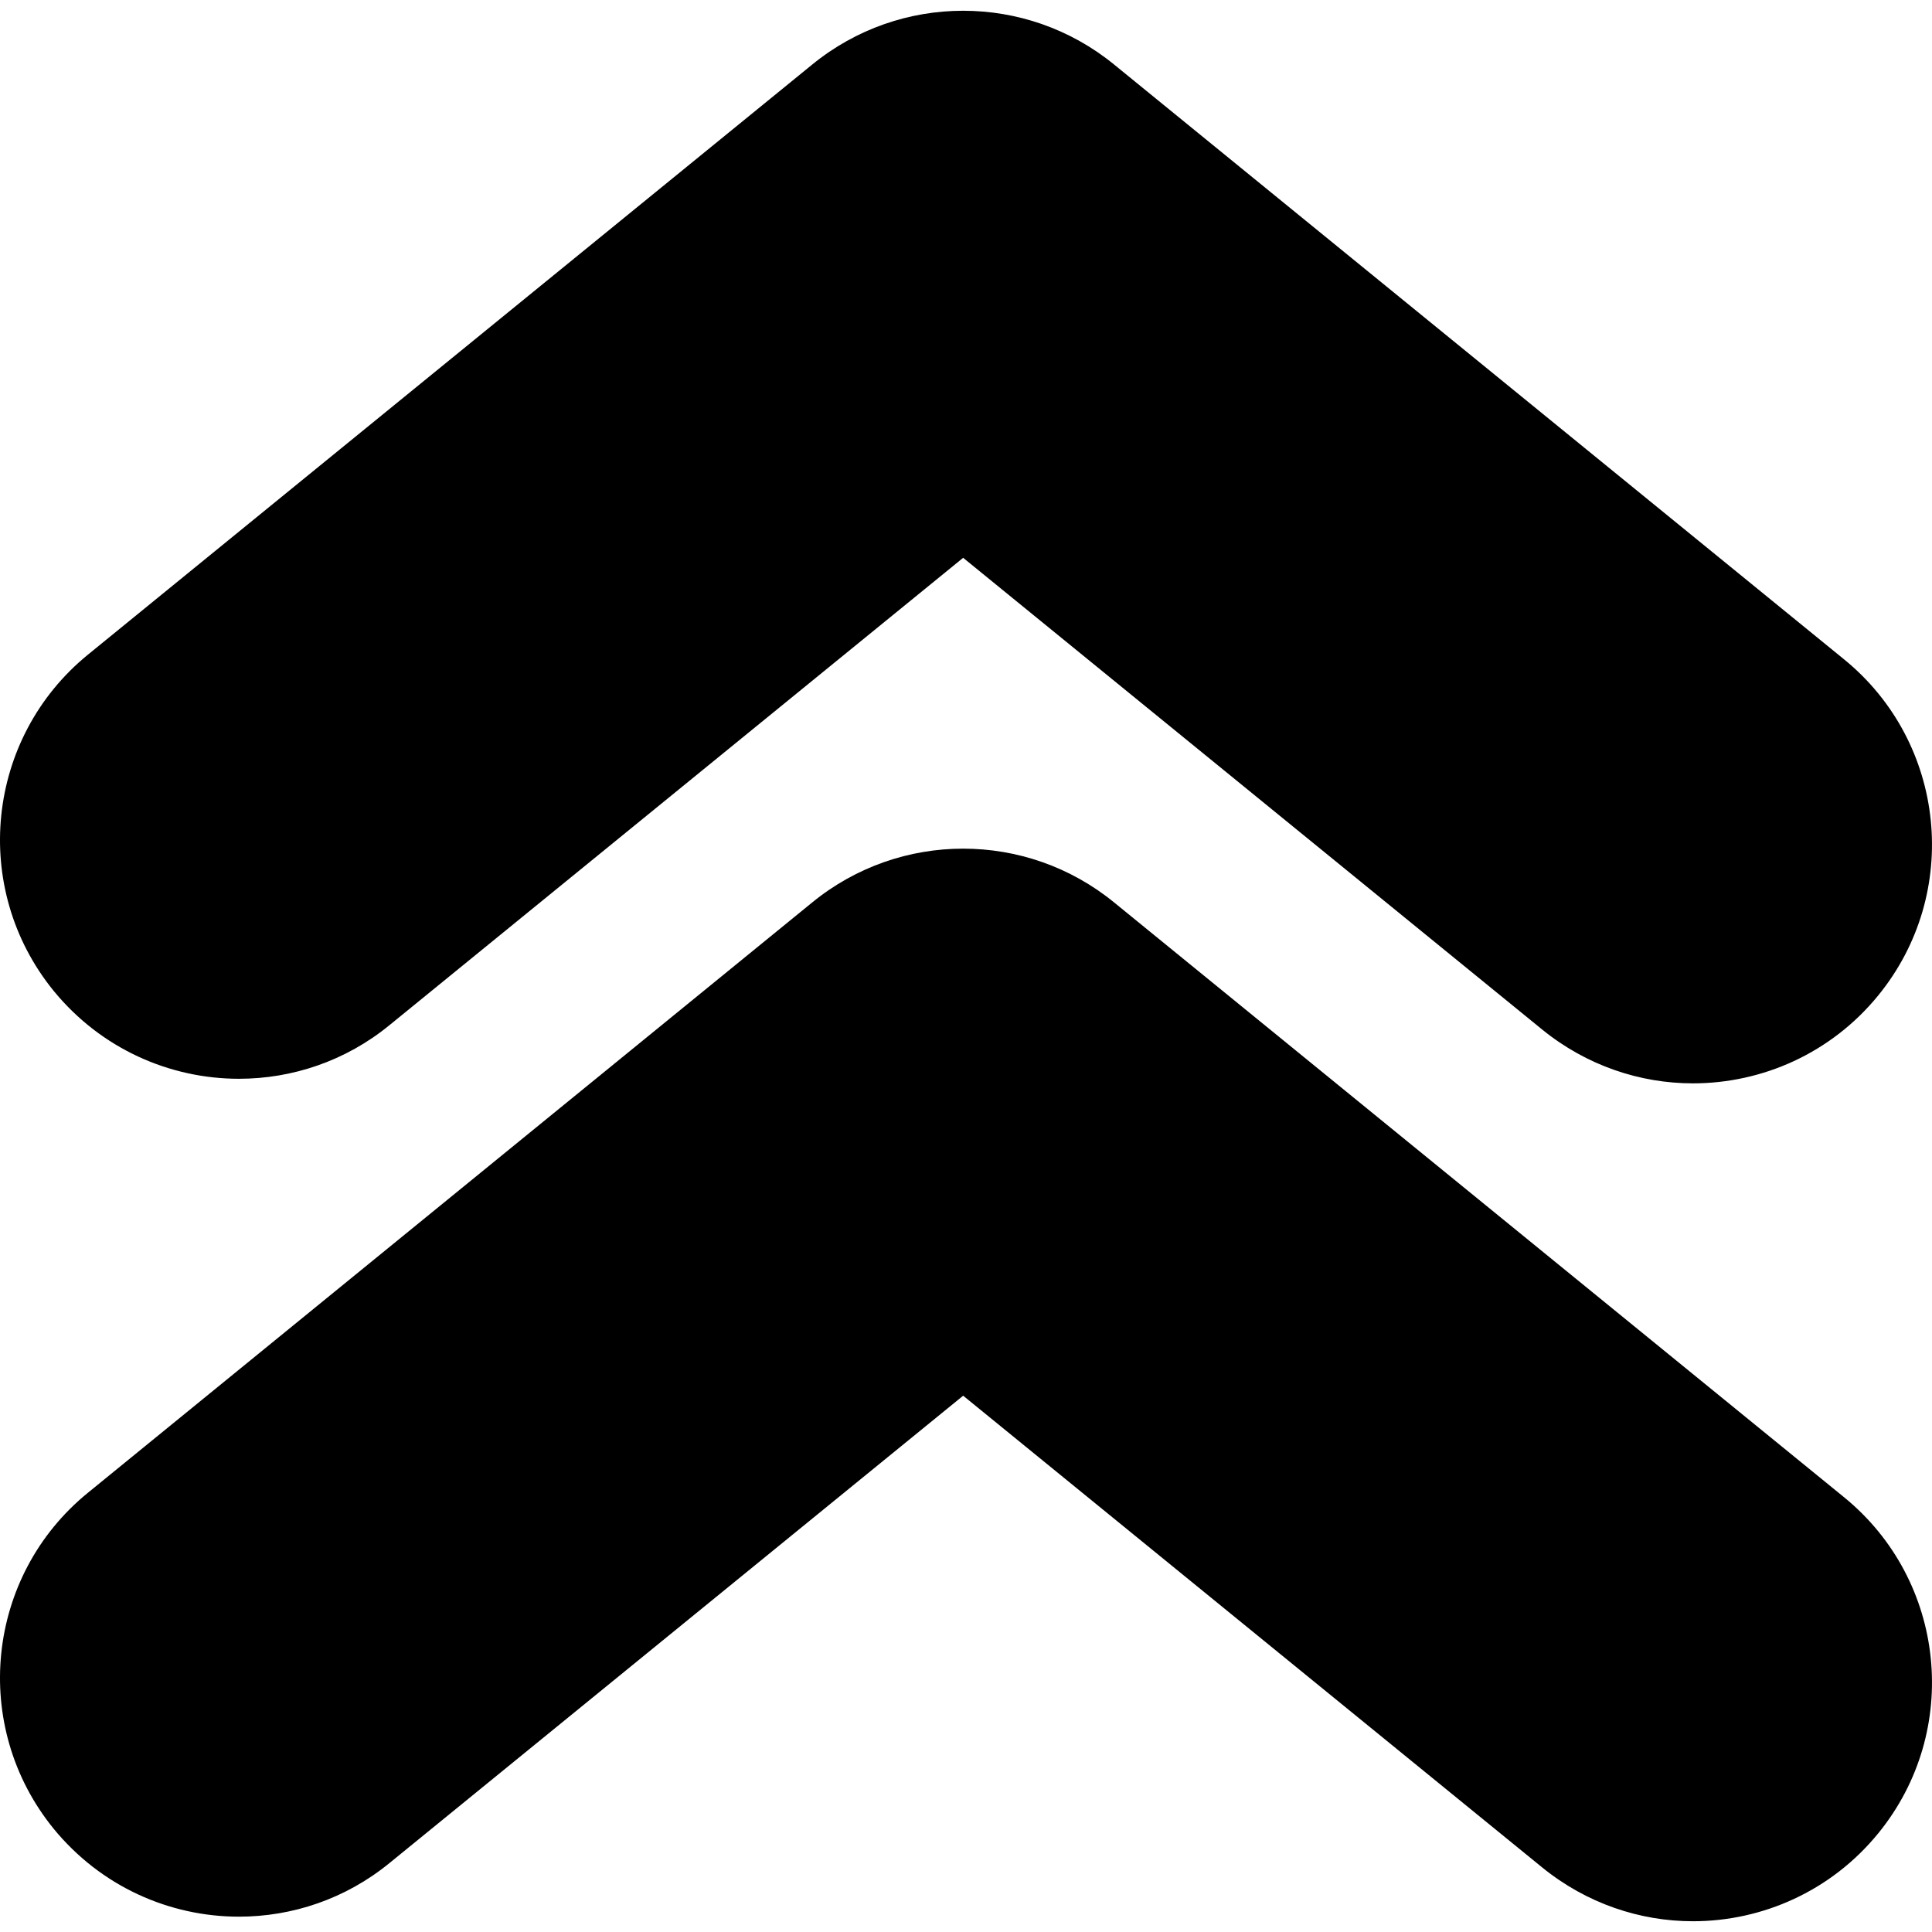
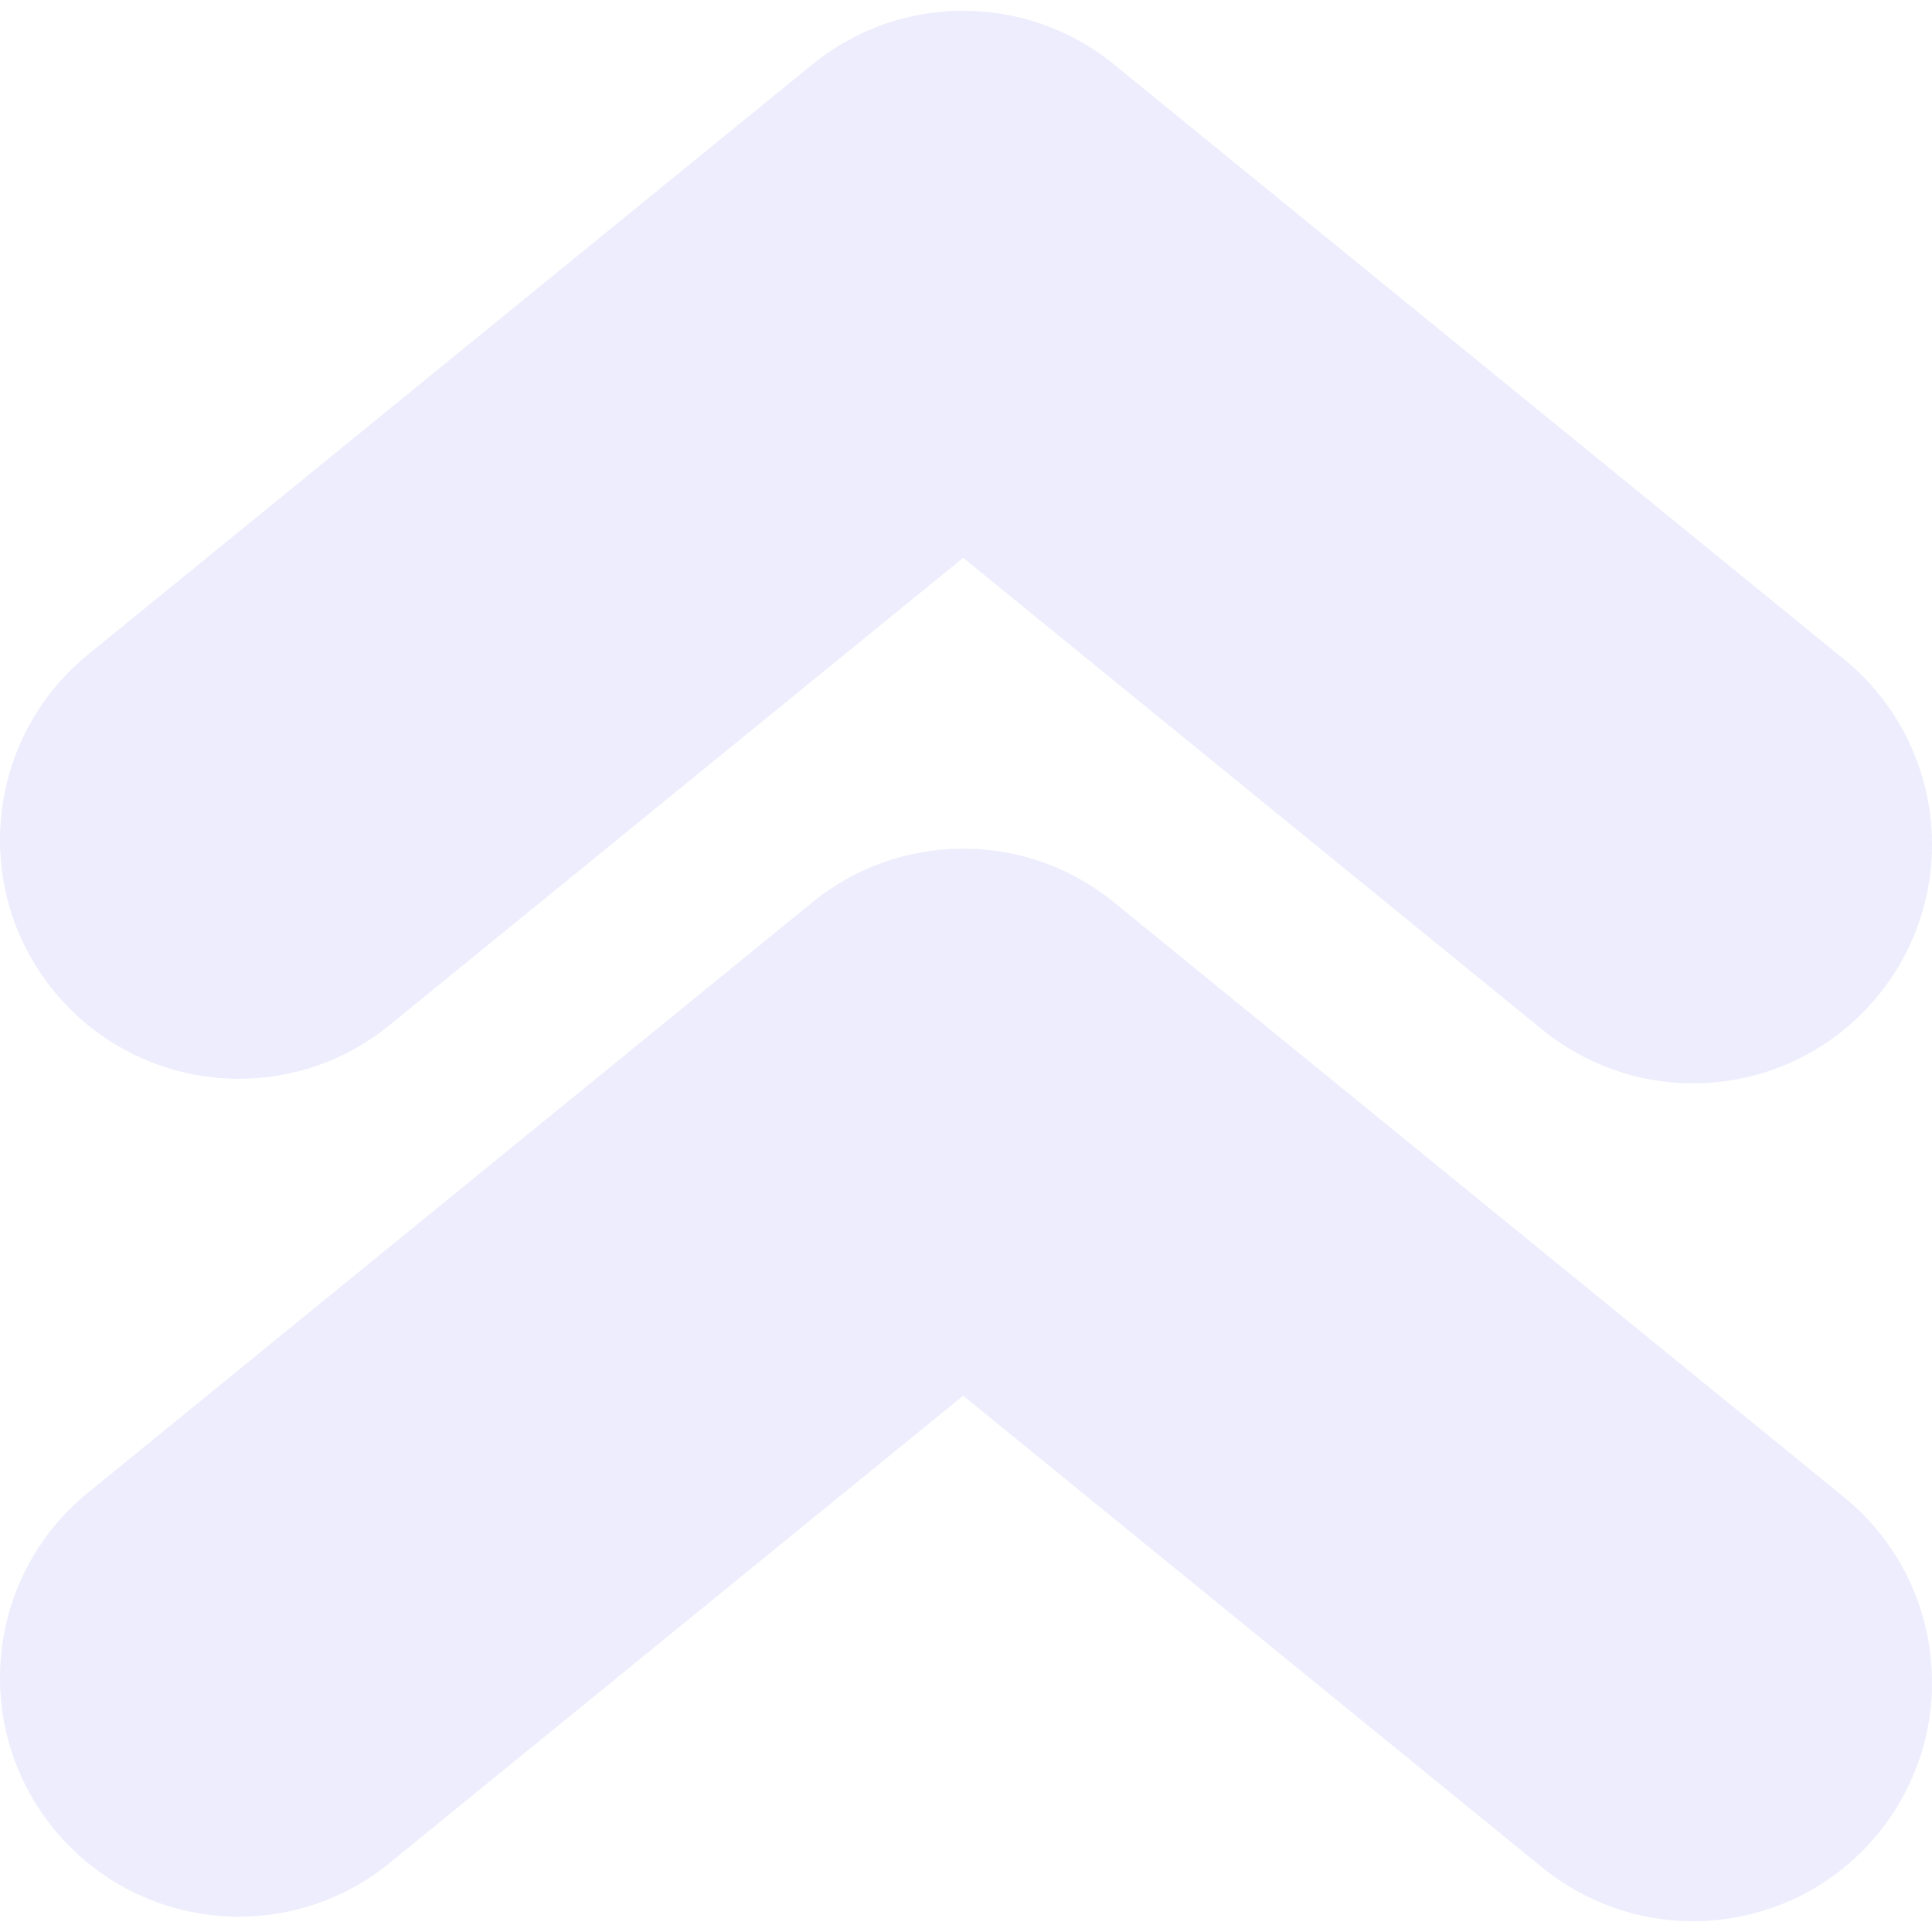
<svg xmlns="http://www.w3.org/2000/svg" version="1.1" id="Capa_1" x="0px" y="0px" width="970.504px" height="970.503px" viewBox="0 0 970.504 970.503" style="enable-background:new 0 0 970.504 970.503;" xml:space="preserve">
  <g>
-     <path d="M120.027,962.802c26.6,0,53.5-8.801,75.7-27l288.1-234.7l290.899,237c22.301,18.1,49.101,27,75.7,27   c34.8,0,69.4-15.101,93.101-44.2c41.899-51.4,34.1-127-17.2-168.8l-366.7-298.8c-44.1-36-107.5-36-151.6,0l-363.8,296.5   c-51.4,41.8-59.1,117.399-17.3,168.8C50.727,947.702,85.227,962.802,120.027,962.802z" />
-     <path d="M120.027,541.902c26.6,0,53.5-8.8,75.7-27l288.1-234.7l290.899,237c22.301,18.101,49.101,27,75.7,27   c34.8,0,69.4-15.1,93.101-44.2c41.899-51.399,34.1-127-17.2-168.8l-366.7-298.8c-44.1-36-107.5-36-151.6,0l-363.8,296.4   c-51.4,41.9-59.1,117.5-17.3,168.9C50.727,526.802,85.227,541.902,120.027,541.902z" />
+     <path fill="#EDEDFD" d="M120.027,962.802c26.6,0,53.5-8.801,75.7-27l288.1-234.7l290.899,237c22.301,18.1,49.101,27,75.7,27   c34.8,0,69.4-15.101,93.101-44.2c41.899-51.4,34.1-127-17.2-168.8l-366.7-298.8c-44.1-36-107.5-36-151.6,0l-363.8,296.5   c-51.4,41.8-59.1,117.399-17.3,168.8C50.727,947.702,85.227,962.802,120.027,962.802z" />
+     <path fill="#EDEDFD" d="M120.027,541.902c26.6,0,53.5-8.8,75.7-27l288.1-234.7l290.899,237c22.301,18.101,49.101,27,75.7,27   c34.8,0,69.4-15.1,93.101-44.2c41.899-51.399,34.1-127-17.2-168.8l-366.7-298.8c-44.1-36-107.5-36-151.6,0l-363.8,296.4   c-51.4,41.9-59.1,117.5-17.3,168.9C50.727,526.802,85.227,541.902,120.027,541.902z" />
  </g>
-   <g>
- </g>
-   <g>
- </g>
-   <g>
- </g>
-   <g>
- </g>
-   <g>
- </g>
-   <g>
- </g>
-   <g>
- </g>
-   <g>
- </g>
-   <g>
- </g>
-   <g>
- </g>
-   <g>
- </g>
-   <g>
- </g>
-   <g>
- </g>
-   <g>
- </g>
-   <g>
- </g>
</svg>
